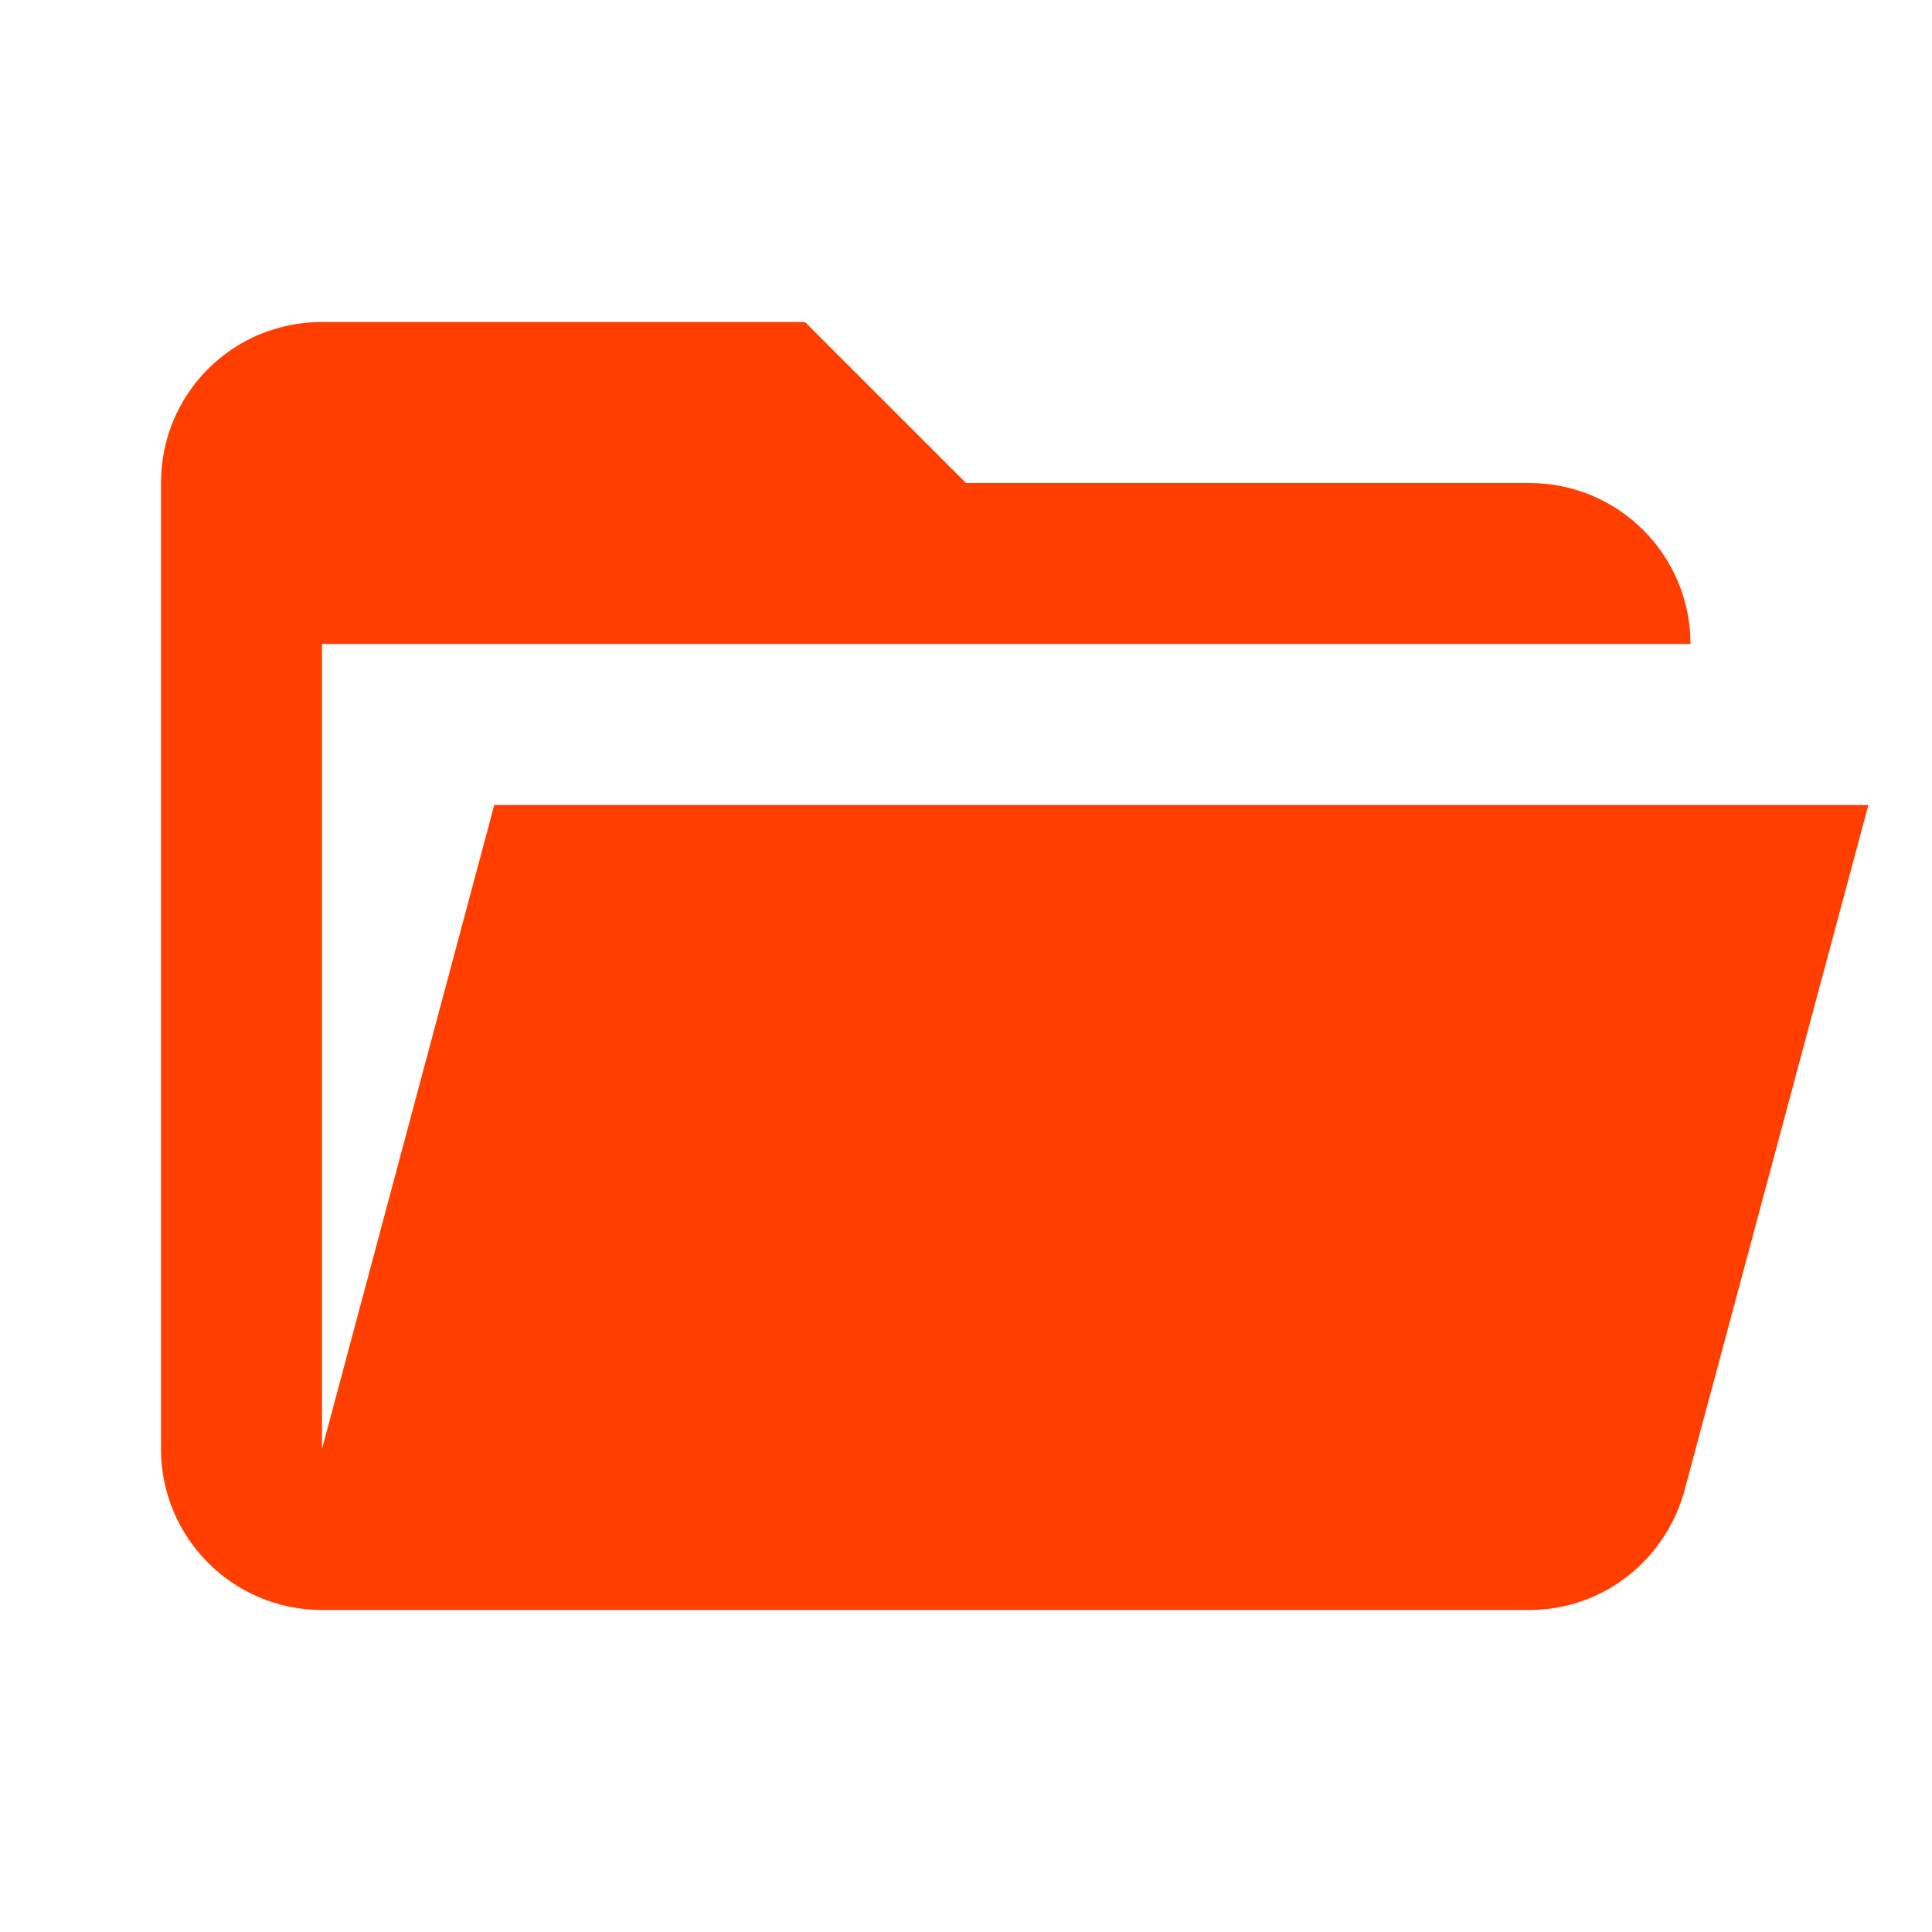
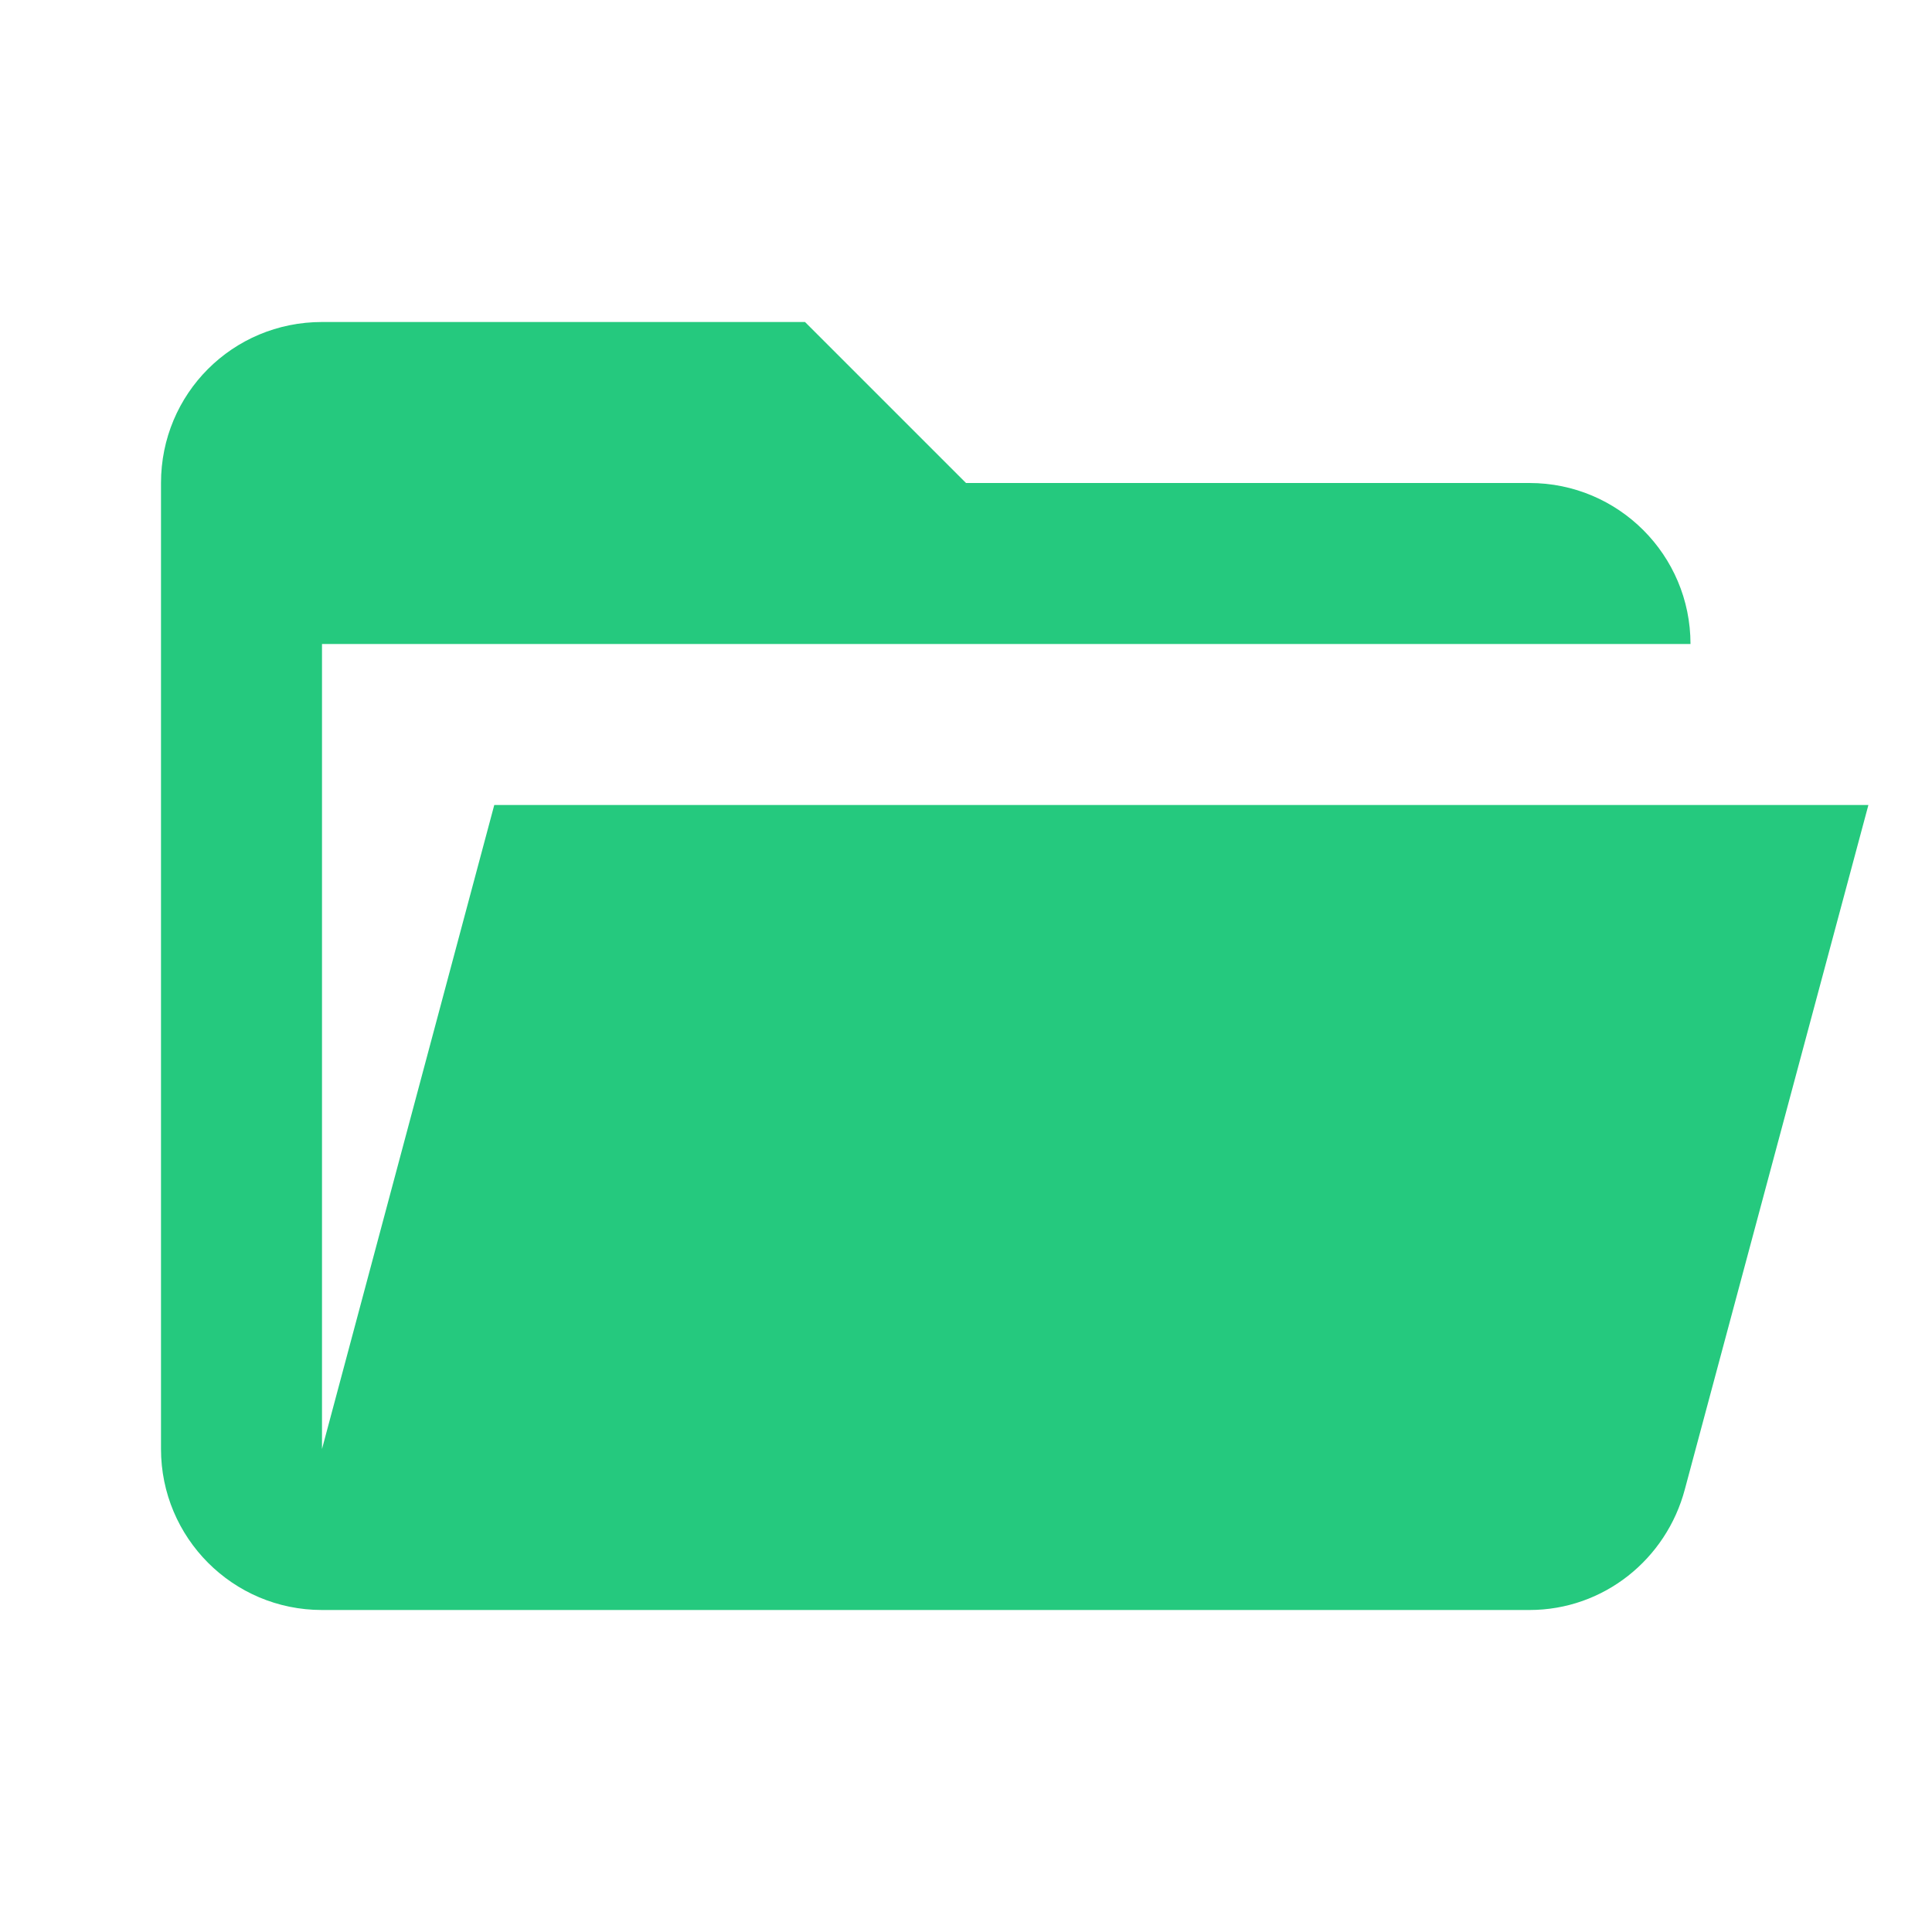
<svg xmlns="http://www.w3.org/2000/svg" height="24" viewBox="0 0 24 24" width="24">
-   <path d="m19 20h-15c-1.11 0-2-.9-2-2v-12c0-1.11.89-2 2-2h6l2 2h7a2 2 0 0 1 2 2h-17v10l2.14-8h17.07l-2.28 8.5c-.23.87-1.01 1.5-1.93 1.5z" fill="#ff3e00" />
+   <path d="m19 20h-15c-1.11 0-2-.9-2-2v-12c0-1.11.89-2 2-2h6l2 2h7a2 2 0 0 1 2 2h-17v10l2.14-8h17.07l-2.28 8.5c-.23.87-1.01 1.5-1.93 1.5z" fill="#25C97E" />
</svg>
